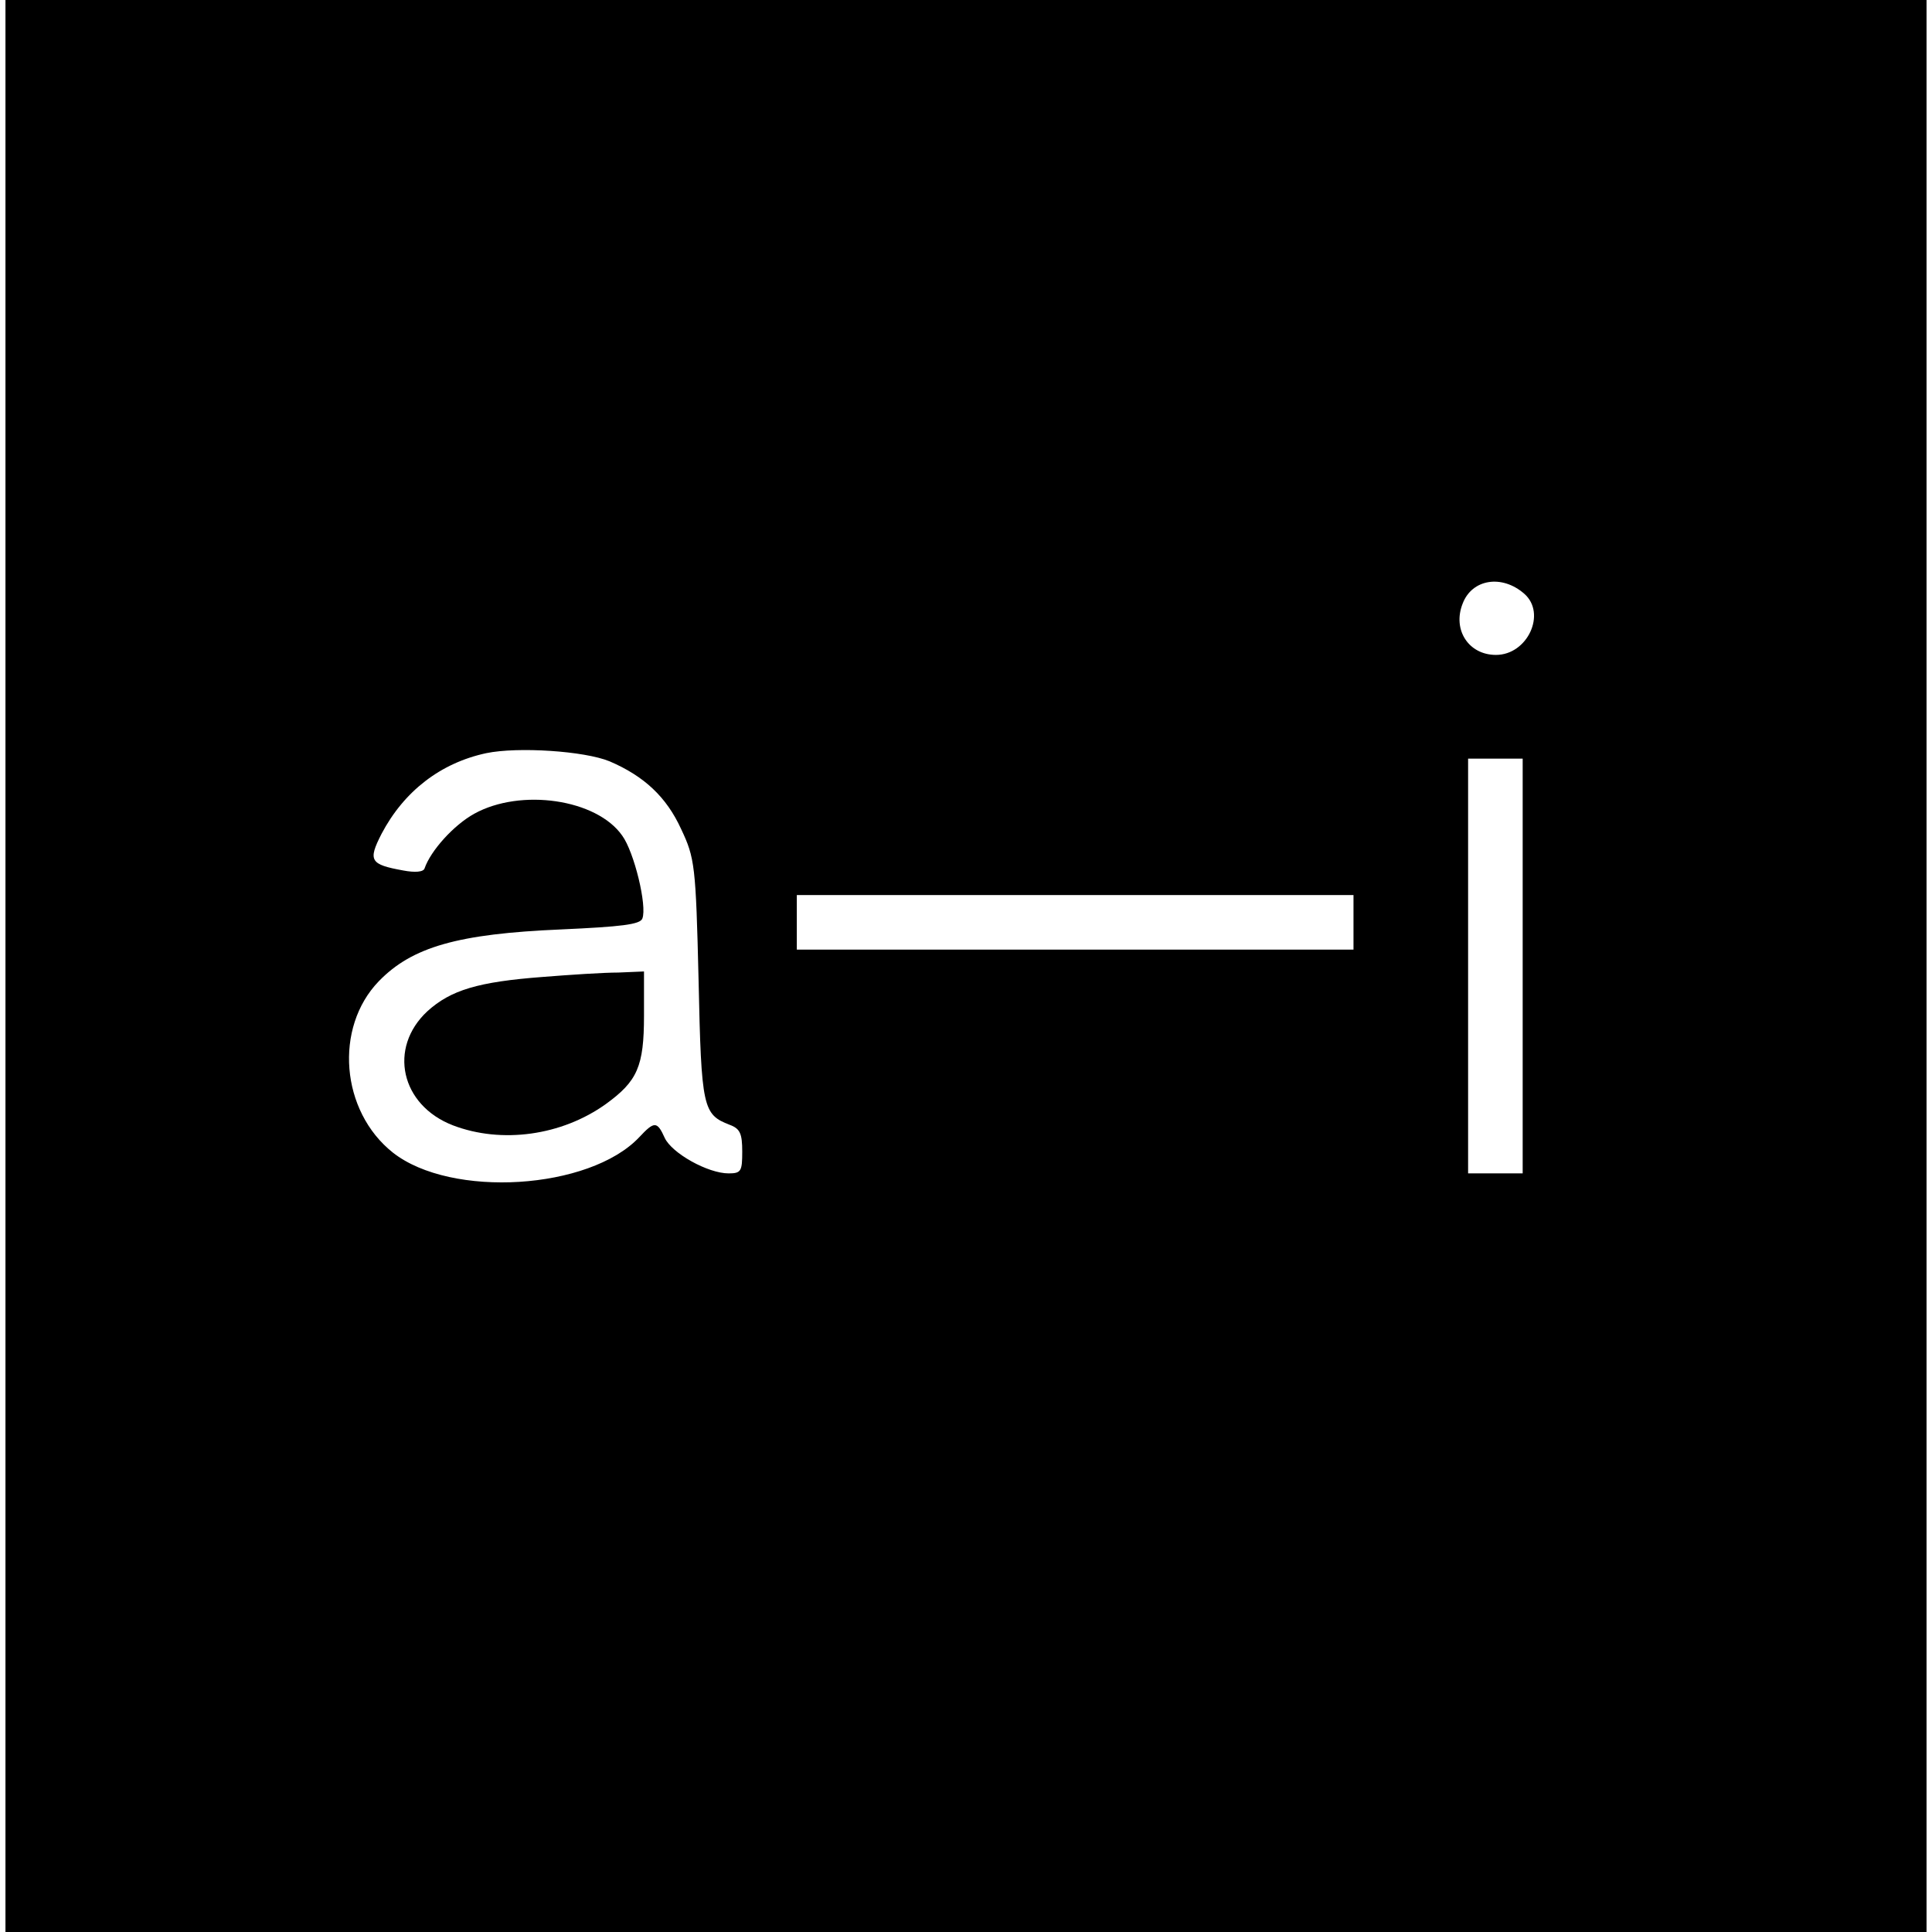
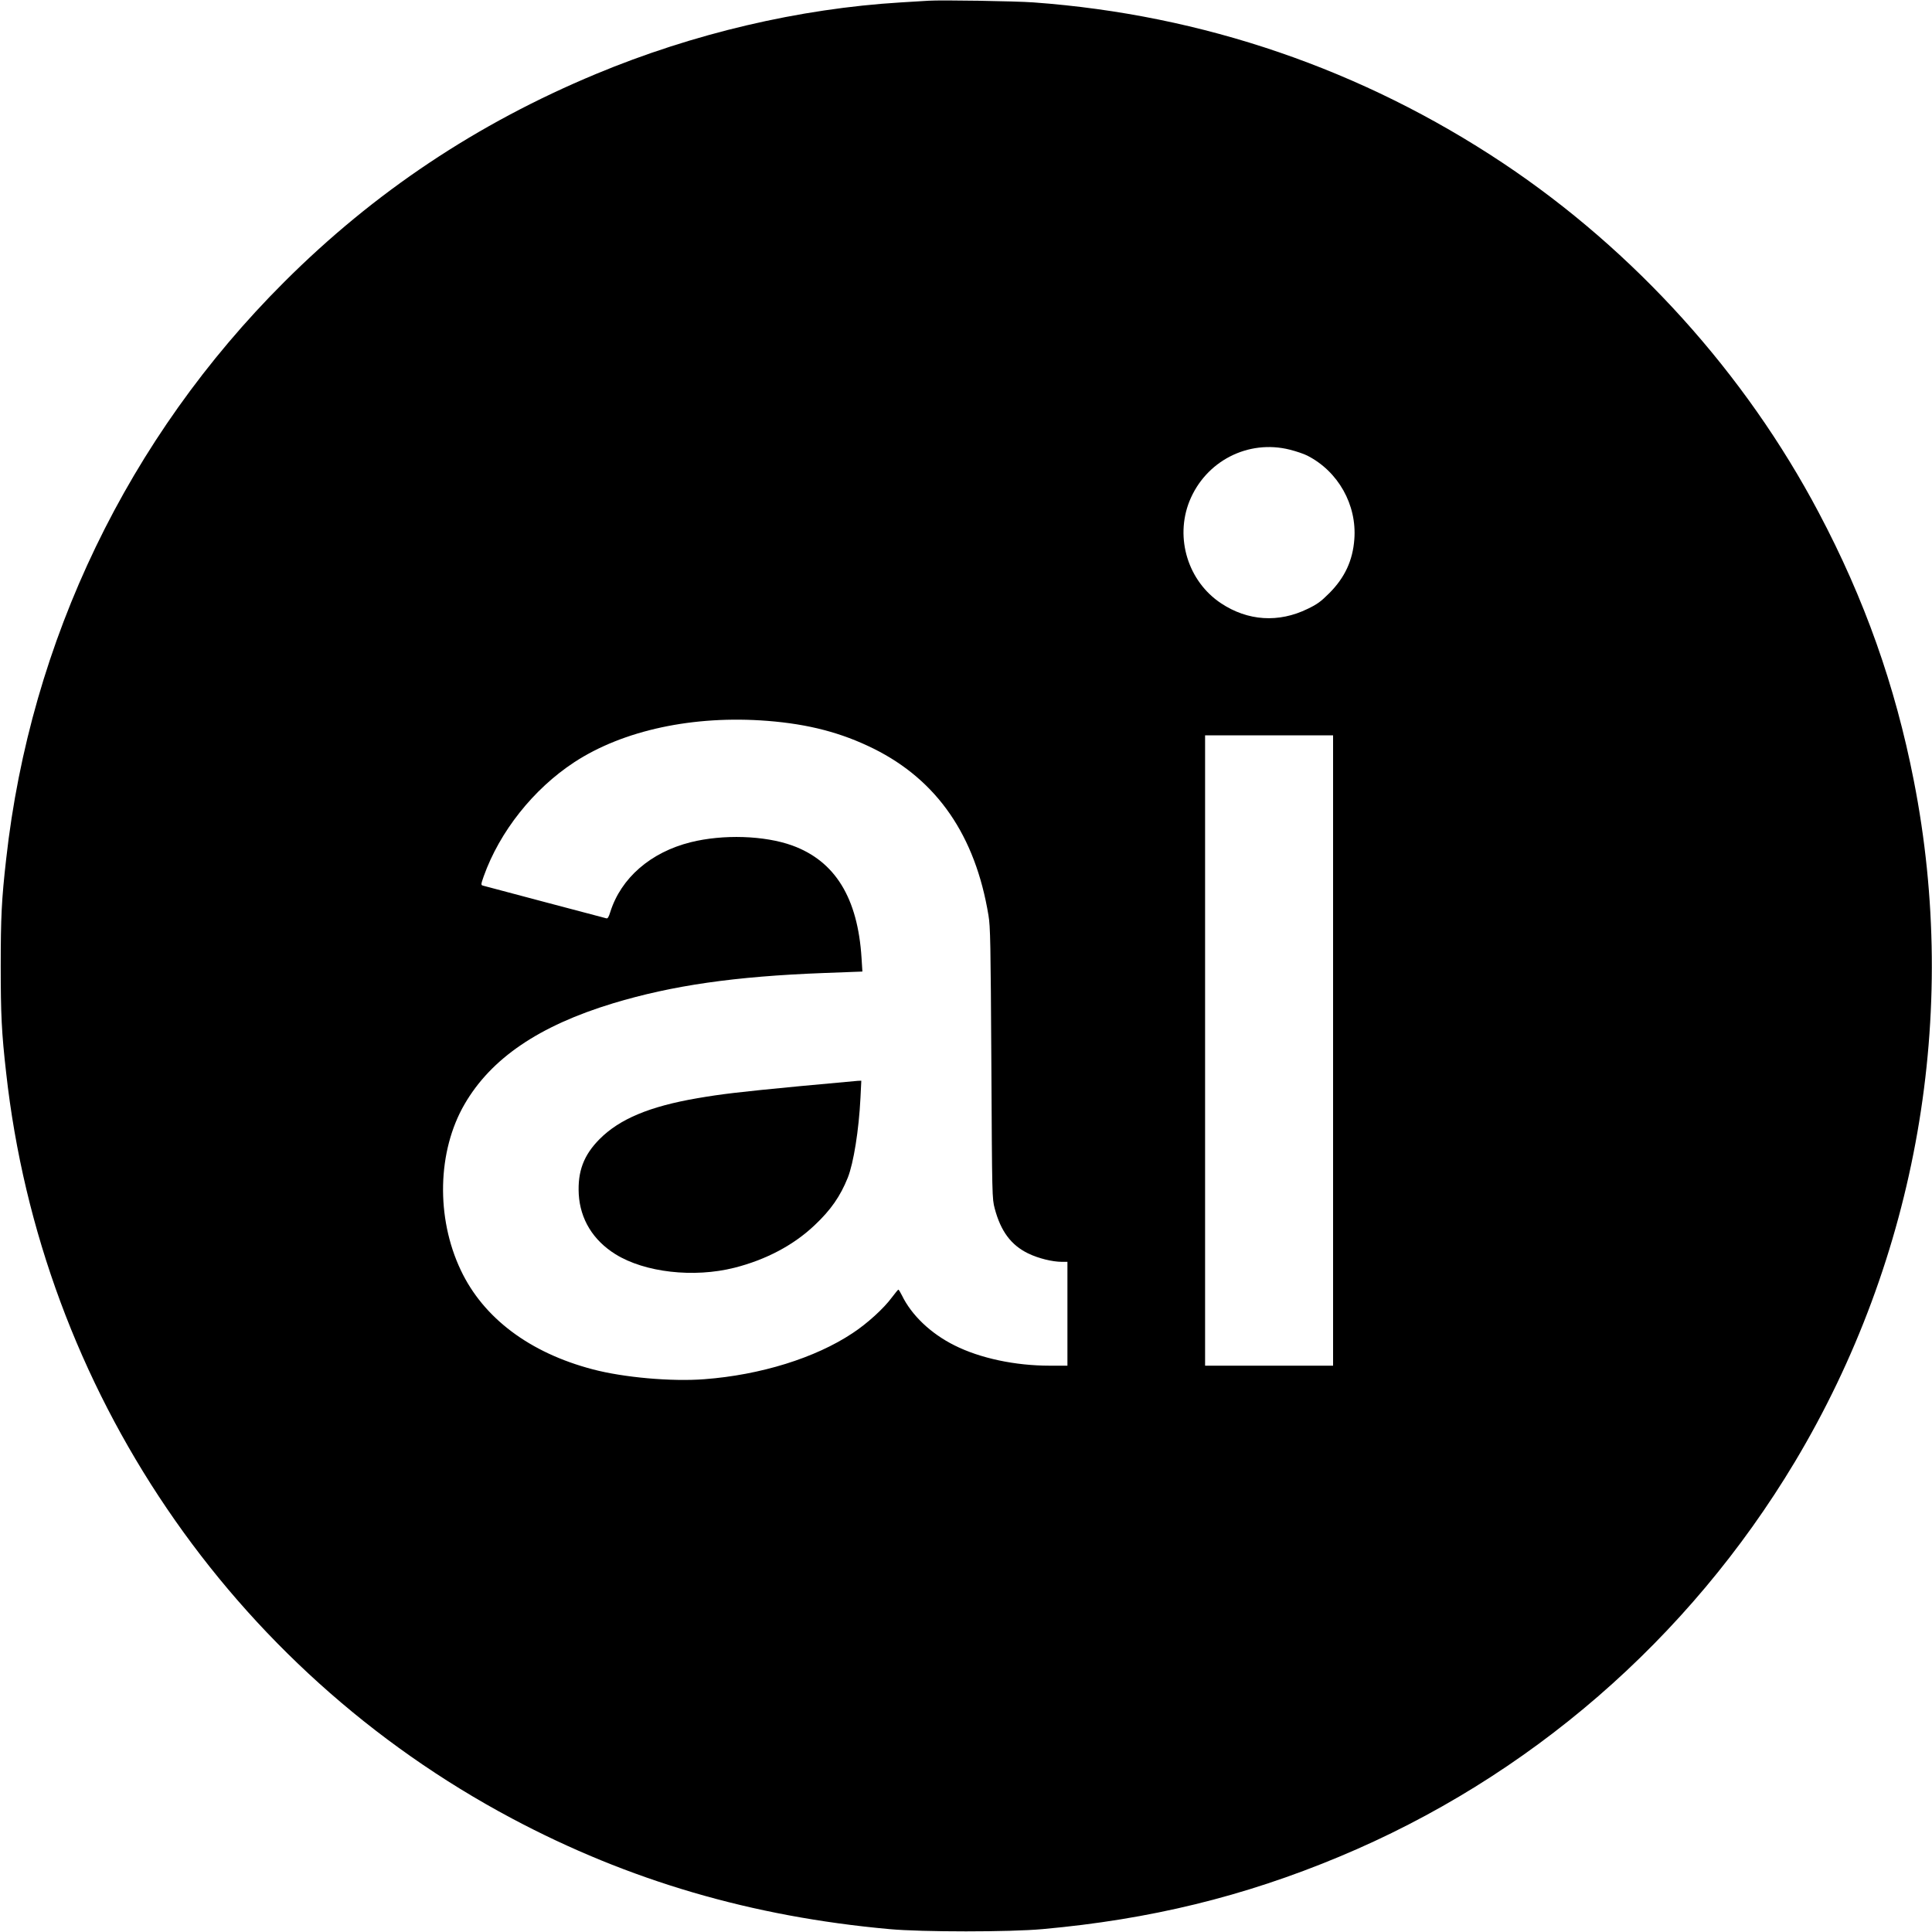
- <svg xmlns="http://www.w3.org/2000/svg" version="1.0" width="354pt" height="354pt" viewBox="0 0 354 354" preserveAspectRatio="xMidYMid meet">
-   <g transform="translate(0,354) scale(0.1,-0.1)" fill="#000000" stroke="none">
-     <path d="M10 1770 l0 -1770 1760 0 1760 0 0 1770 0 1770 -1760 0 -1760 0 0 -1770z m2783 682 c41 -36 6 -112 -52 -112 -50 0 -80 46 -61 94 17 45 72 54 113 18z m-1676 -307 c63 -27 104 -65 131 -124 25 -53 27 -66 32 -277 5 -235 8 -246 57 -265 19 -7 23 -16 23 -49 0 -36 -2 -40 -25 -40 -38 0 -104 37 -117 65 -14 31 -19 31 -47 1 -91 -96 -344 -112 -451 -28 -96 76 -108 229 -26 314 61 63 145 87 334 95 110 5 145 9 149 20 9 23 -15 122 -37 152 -47 67 -186 87 -271 40 -38 -21 -80 -68 -91 -100 -2 -7 -18 -8 -39 -4 -61 11 -65 18 -40 67 41 78 108 130 192 148 58 12 180 4 226 -15z m1673 -375 l0 -380 -50 0 -50 0 0 380 0 380 50 0 50 0 0 -380z m-310 80 l0 -50 -510 0 -510 0 0 50 0 50 510 0 510 0 0 -50z" />
-     <path d="M995 1750 c-119 -9 -169 -24 -212 -63 -72 -67 -49 -172 47 -209 89 -34 199 -19 280 39 58 42 70 69 70 162 l0 81 -47 -2 c-27 0 -88 -4 -138 -8z" />
+ <svg xmlns="http://www.w3.org/2000/svg" version="1.0" width="1600pt" height="1600pt" viewBox="0 0 1600 1600" preserveAspectRatio="xMidYMid meet">
+   <g transform="translate(0,1600) scale(0.1,-0.1)" fill="#000000" stroke="none">
+     <path d="M7690 15994 c-30 -2 -134 -8 -230 -14 -841 -51 -1719 -257 -2525 -593 -985 -410 -1835 -977 -2581 -1722 -1293 -1290 -2102 -2968 -2303 -4780 -38 -334 -45 -485 -45 -885 0 -400 7 -551 45 -885 291 -2624 1861 -4937 4189 -6175 966 -514 1986 -813 3125 -916 269 -25 1000 -25 1270 0 888 80 1664 269 2455 599 1570 654 2893 1800 3774 3270 1013 1692 1366 3709 985 5644 -154 786 -408 1502 -787 2218 -610 1154 -1526 2168 -2613 2893 -1167 777 -2487 1230 -3889 1332 -146 11 -768 21 -870 14z m2992 -3718 c52 -13 117 -35 144 -49 256 -130 412 -407 390 -693 -13 -176 -79 -317 -206 -445 -71 -71 -101 -93 -180 -131 -241 -118 -497 -101 -718 46 -273 181 -383 539 -262 844 134 334 487 515 832 428z m-4326 -2246 c342 -27 612 -98 879 -230 527 -262 842 -720 951 -1380 16 -93 18 -230 24 -1225 6 -1113 6 -1120 28 -1204 50 -188 135 -302 276 -371 84 -41 201 -70 281 -70 l45 0 0 -430 0 -430 -147 0 c-287 0 -577 62 -788 168 -197 98 -357 251 -436 415 -13 26 -26 47 -29 47 -3 0 -27 -29 -54 -65 -67 -91 -204 -216 -326 -296 -308 -205 -762 -346 -1227 -381 -270 -21 -669 14 -925 82 -522 137 -905 425 -1092 821 -207 436 -194 986 31 1374 220 380 617 650 1230 836 490 148 1006 223 1746 251 l319 12 -7 111 c-31 499 -219 804 -574 933 -230 83 -573 94 -841 27 -332 -83 -577 -296 -666 -578 -13 -43 -22 -56 -33 -52 -9 2 -239 63 -511 135 -272 72 -503 133 -512 136 -16 5 -15 11 8 77 132 370 411 722 749 944 406 266 989 391 1601 343z m4684 -2730 l0 -2610 -530 0 -530 0 0 2610 0 2610 530 0 530 0 0 -2610z" />
+     <path d="M6625 7005 c-512 -49 -652 -66 -850 -100 -396 -68 -644 -172 -810 -339 -131 -132 -182 -267 -172 -456 12 -207 118 -381 304 -497 243 -151 648 -197 985 -112 261 66 490 187 664 352 135 127 213 240 275 394 48 121 92 396 105 661 l7 142 -29 -1 c-16 -1 -231 -21 -479 -44z" />
  </g>
</svg>
